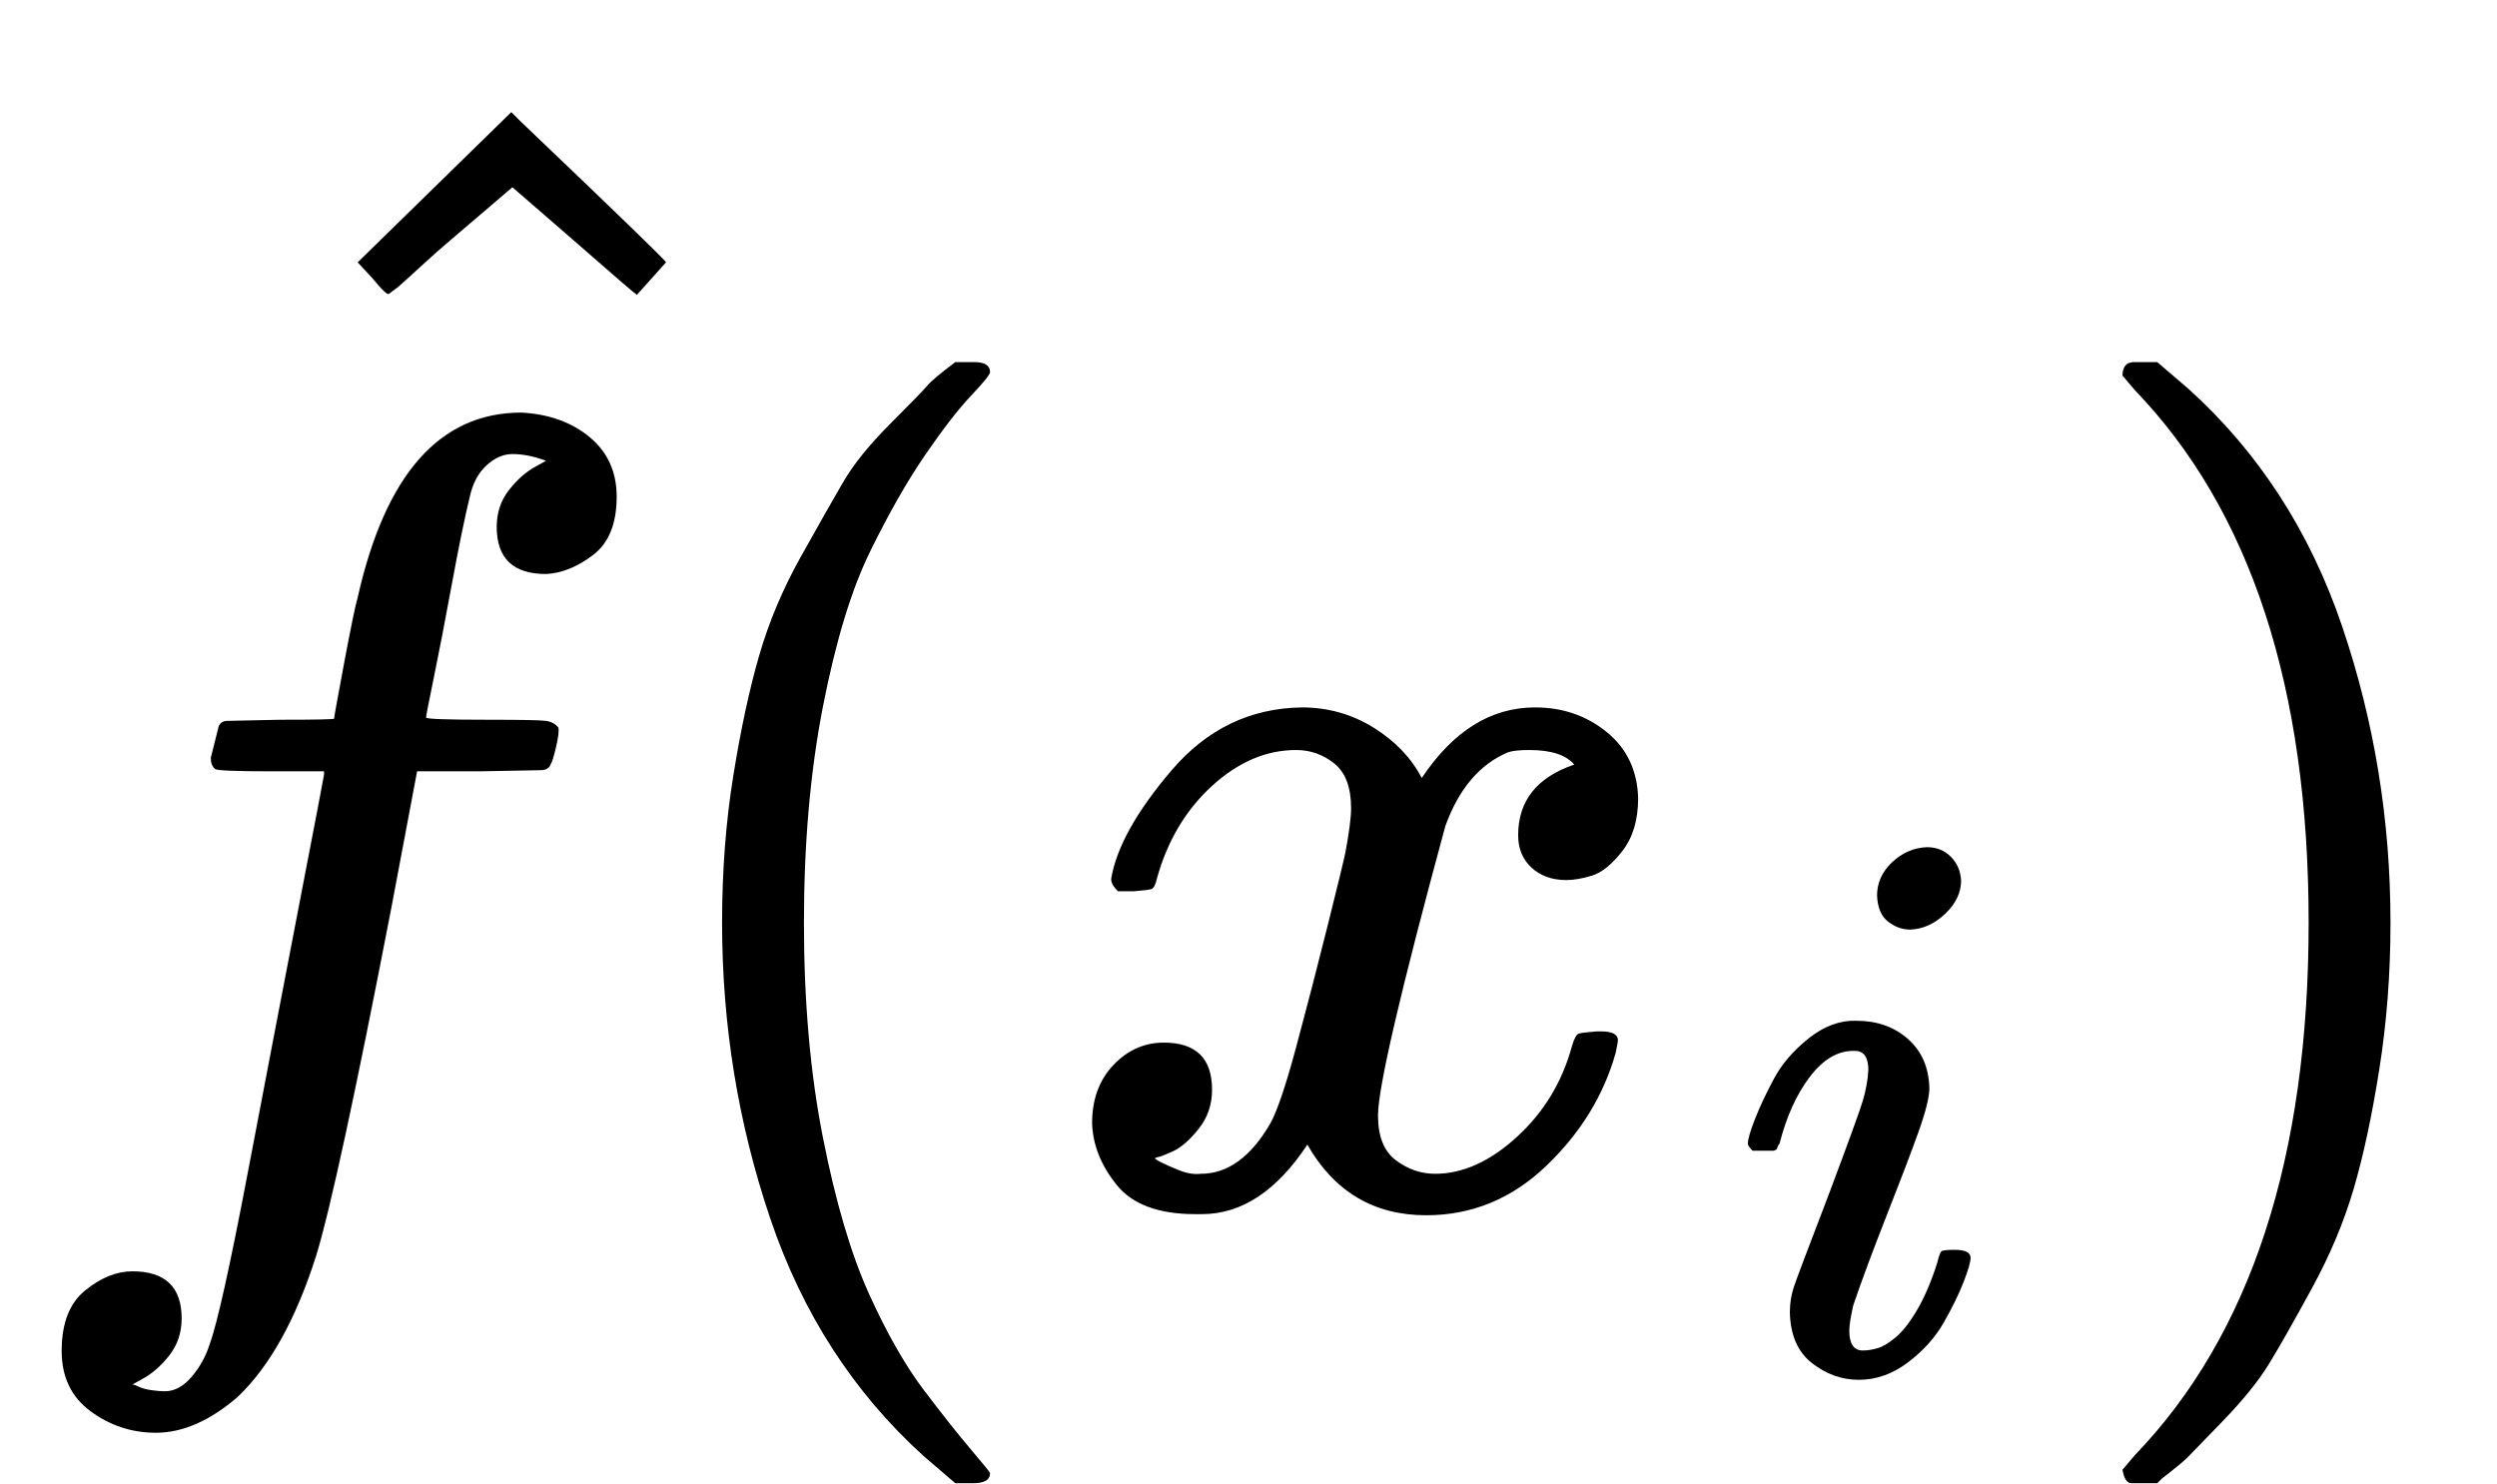
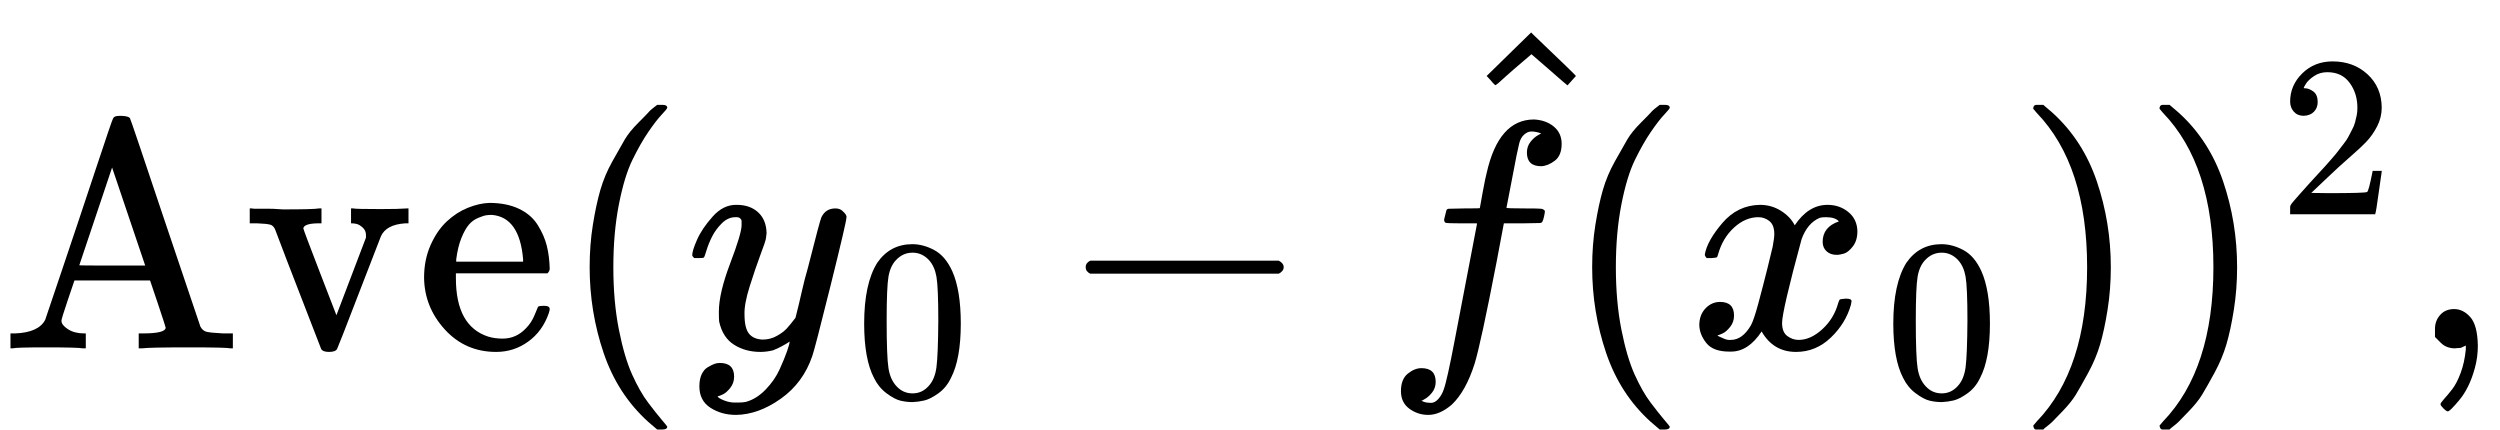
- <svg xmlns="http://www.w3.org/2000/svg" xmlns:xlink="http://www.w3.org/1999/xlink" style="vertical-align: -0.566ex;" width="5.038ex" height="2.993ex" role="img" focusable="false" viewBox="0 -1073 2227 1323">
+ <svg xmlns="http://www.w3.org/2000/svg" xmlns:xlink="http://www.w3.org/1999/xlink" style="vertical-align: -0.566ex;" width="17.421ex" height="2.993ex" role="img" focusable="false" viewBox="0 -1073 7700.1 1323">
  <defs>
-     <path id="MJX-13-TEX-I-1D453" d="M118 -162Q120 -162 124 -164T135 -167T147 -168Q160 -168 171 -155T187 -126Q197 -99 221 27T267 267T289 382V385H242Q195 385 192 387Q188 390 188 397L195 425Q197 430 203 430T250 431Q298 431 298 432Q298 434 307 482T319 540Q356 705 465 705Q502 703 526 683T550 630Q550 594 529 578T487 561Q443 561 443 603Q443 622 454 636T478 657L487 662Q471 668 457 668Q445 668 434 658T419 630Q412 601 403 552T387 469T380 433Q380 431 435 431Q480 431 487 430T498 424Q499 420 496 407T491 391Q489 386 482 386T428 385H372L349 263Q301 15 282 -47Q255 -132 212 -173Q175 -205 139 -205Q107 -205 81 -186T55 -132Q55 -95 76 -78T118 -61Q162 -61 162 -103Q162 -122 151 -136T127 -157L118 -162Z" />
-     <path id="MJX-13-TEX-N-5E" d="M112 560L249 694L257 686Q387 562 387 560L361 531Q359 532 303 581L250 627L195 580Q182 569 169 557T148 538L140 532Q138 530 125 546L112 560Z" />
-     <path id="MJX-13-TEX-N-28" d="M94 250Q94 319 104 381T127 488T164 576T202 643T244 695T277 729T302 750H315H319Q333 750 333 741Q333 738 316 720T275 667T226 581T184 443T167 250T184 58T225 -81T274 -167T316 -220T333 -241Q333 -250 318 -250H315H302L274 -226Q180 -141 137 -14T94 250Z" />
-     <path id="MJX-13-TEX-I-1D465" d="M52 289Q59 331 106 386T222 442Q257 442 286 424T329 379Q371 442 430 442Q467 442 494 420T522 361Q522 332 508 314T481 292T458 288Q439 288 427 299T415 328Q415 374 465 391Q454 404 425 404Q412 404 406 402Q368 386 350 336Q290 115 290 78Q290 50 306 38T341 26Q378 26 414 59T463 140Q466 150 469 151T485 153H489Q504 153 504 145Q504 144 502 134Q486 77 440 33T333 -11Q263 -11 227 52Q186 -10 133 -10H127Q78 -10 57 16T35 71Q35 103 54 123T99 143Q142 143 142 101Q142 81 130 66T107 46T94 41L91 40Q91 39 97 36T113 29T132 26Q168 26 194 71Q203 87 217 139T245 247T261 313Q266 340 266 352Q266 380 251 392T217 404Q177 404 142 372T93 290Q91 281 88 280T72 278H58Q52 284 52 289Z" />
-     <path id="MJX-13-TEX-I-1D456" d="M184 600Q184 624 203 642T247 661Q265 661 277 649T290 619Q290 596 270 577T226 557Q211 557 198 567T184 600ZM21 287Q21 295 30 318T54 369T98 420T158 442Q197 442 223 419T250 357Q250 340 236 301T196 196T154 83Q149 61 149 51Q149 26 166 26Q175 26 185 29T208 43T235 78T260 137Q263 149 265 151T282 153Q302 153 302 143Q302 135 293 112T268 61T223 11T161 -11Q129 -11 102 10T74 74Q74 91 79 106T122 220Q160 321 166 341T173 380Q173 404 156 404H154Q124 404 99 371T61 287Q60 286 59 284T58 281T56 279T53 278T49 278T41 278H27Q21 284 21 287Z" />
-     <path id="MJX-13-TEX-N-29" d="M60 749L64 750Q69 750 74 750H86L114 726Q208 641 251 514T294 250Q294 182 284 119T261 12T224 -76T186 -143T145 -194T113 -227T90 -246Q87 -249 86 -250H74Q66 -250 63 -250T58 -247T55 -238Q56 -237 66 -225Q221 -64 221 250T66 725Q56 737 55 738Q55 746 60 749Z" />
+     <path id="MJX-32-TEX-N-41" d="M255 0Q240 3 140 3Q48 3 39 0H32V46H47Q119 49 139 88Q140 91 192 245T295 553T348 708Q351 716 366 716H376Q396 715 400 709Q402 707 508 390L617 67Q624 54 636 51T687 46H717V0H708Q699 3 581 3Q458 3 437 0H427V46H440Q510 46 510 64Q510 66 486 138L462 209H229L209 150Q189 91 189 85Q189 72 209 59T259 46H264V0H255ZM447 255L345 557L244 256Q244 255 345 255H447Z" />
+     <path id="MJX-32-TEX-N-76" d="M338 431Q344 429 422 429Q479 429 503 431H508V385H497Q439 381 423 345Q421 341 356 172T288 -2Q283 -11 263 -11Q244 -11 239 -2Q99 359 98 364Q93 378 82 381T43 385H19V431H25L33 430Q41 430 53 430T79 430T104 429T122 428Q217 428 232 431H240V385H226Q187 384 184 370Q184 366 235 234L286 102L377 341V349Q377 363 367 372T349 383T335 385H331V431H338Z" />
+     <path id="MJX-32-TEX-N-65" d="M28 218Q28 273 48 318T98 391T163 433T229 448Q282 448 320 430T378 380T406 316T415 245Q415 238 408 231H126V216Q126 68 226 36Q246 30 270 30Q312 30 342 62Q359 79 369 104L379 128Q382 131 395 131H398Q415 131 415 121Q415 117 412 108Q393 53 349 21T250 -11Q155 -11 92 58T28 218ZM333 275Q322 403 238 411H236Q228 411 220 410T195 402T166 381T143 340T127 274V267H333V275Z" />
+     <path id="MJX-32-TEX-N-28" d="M94 250Q94 319 104 381T127 488T164 576T202 643T244 695T277 729T302 750H315H319Q333 750 333 741Q333 738 316 720T275 667T226 581T184 443T167 250T184 58T225 -81T274 -167T316 -220T333 -241Q333 -250 318 -250H315H302L274 -226Q180 -141 137 -14T94 250Z" />
+     <path id="MJX-32-TEX-I-1D466" d="M21 287Q21 301 36 335T84 406T158 442Q199 442 224 419T250 355Q248 336 247 334Q247 331 231 288T198 191T182 105Q182 62 196 45T238 27Q261 27 281 38T312 61T339 94Q339 95 344 114T358 173T377 247Q415 397 419 404Q432 431 462 431Q475 431 483 424T494 412T496 403Q496 390 447 193T391 -23Q363 -106 294 -155T156 -205Q111 -205 77 -183T43 -117Q43 -95 50 -80T69 -58T89 -48T106 -45Q150 -45 150 -87Q150 -107 138 -122T115 -142T102 -147L99 -148Q101 -153 118 -160T152 -167H160Q177 -167 186 -165Q219 -156 247 -127T290 -65T313 -9T321 21L315 17Q309 13 296 6T270 -6Q250 -11 231 -11Q185 -11 150 11T104 82Q103 89 103 113Q103 170 138 262T173 379Q173 380 173 381Q173 390 173 393T169 400T158 404H154Q131 404 112 385T82 344T65 302T57 280Q55 278 41 278H27Q21 284 21 287Z" />
+     <path id="MJX-32-TEX-N-30" d="M96 585Q152 666 249 666Q297 666 345 640T423 548Q460 465 460 320Q460 165 417 83Q397 41 362 16T301 -15T250 -22Q224 -22 198 -16T137 16T82 83Q39 165 39 320Q39 494 96 585ZM321 597Q291 629 250 629Q208 629 178 597Q153 571 145 525T137 333Q137 175 145 125T181 46Q209 16 250 16Q290 16 318 46Q347 76 354 130T362 333Q362 478 354 524T321 597Z" />
+     <path id="MJX-32-TEX-N-2212" d="M84 237T84 250T98 270H679Q694 262 694 250T679 230H98Q84 237 84 250Z" />
+     <path id="MJX-32-TEX-I-1D453" d="M118 -162Q120 -162 124 -164T135 -167T147 -168Q160 -168 171 -155T187 -126Q197 -99 221 27T267 267T289 382V385H242Q195 385 192 387Q188 390 188 397L195 425Q197 430 203 430T250 431Q298 431 298 432Q298 434 307 482T319 540Q356 705 465 705Q502 703 526 683T550 630Q550 594 529 578T487 561Q443 561 443 603Q443 622 454 636T478 657L487 662Q471 668 457 668Q445 668 434 658T419 630Q412 601 403 552T387 469T380 433Q380 431 435 431Q480 431 487 430T498 424Q499 420 496 407T491 391Q489 386 482 386T428 385H372L349 263Q301 15 282 -47Q255 -132 212 -173Q175 -205 139 -205Q107 -205 81 -186T55 -132Q55 -95 76 -78T118 -61Q162 -61 162 -103Q162 -122 151 -136T127 -157L118 -162Z" />
+     <path id="MJX-32-TEX-N-5E" d="M112 560L249 694L257 686Q387 562 387 560L361 531Q359 532 303 581L250 627L195 580Q182 569 169 557T148 538L140 532Q138 530 125 546L112 560Z" />
+     <path id="MJX-32-TEX-I-1D465" d="M52 289Q59 331 106 386T222 442Q257 442 286 424T329 379Q371 442 430 442Q467 442 494 420T522 361Q522 332 508 314T481 292T458 288Q439 288 427 299T415 328Q415 374 465 391Q454 404 425 404Q412 404 406 402Q368 386 350 336Q290 115 290 78Q290 50 306 38T341 26Q378 26 414 59T463 140Q466 150 469 151T485 153H489Q504 153 504 145Q504 144 502 134Q486 77 440 33T333 -11Q263 -11 227 52Q186 -10 133 -10H127Q78 -10 57 16T35 71Q35 103 54 123T99 143Q142 143 142 101Q142 81 130 66T107 46T94 41L91 40Q91 39 97 36T113 29T132 26Q168 26 194 71Q203 87 217 139T245 247T261 313Q266 340 266 352Q266 380 251 392T217 404Q177 404 142 372T93 290Q91 281 88 280T72 278H58Q52 284 52 289Z" />
+     <path id="MJX-32-TEX-N-29" d="M60 749L64 750Q69 750 74 750H86L114 726Q208 641 251 514T294 250Q294 182 284 119T261 12T224 -76T186 -143T145 -194T113 -227T90 -246Q87 -249 86 -250H74Q66 -250 63 -250T58 -247T55 -238Q56 -237 66 -225Q221 -64 221 250T66 725Q56 737 55 738Q55 746 60 749Z" />
+     <path id="MJX-32-TEX-N-32" d="M109 429Q82 429 66 447T50 491Q50 562 103 614T235 666Q326 666 387 610T449 465Q449 422 429 383T381 315T301 241Q265 210 201 149L142 93L218 92Q375 92 385 97Q392 99 409 186V189H449V186Q448 183 436 95T421 3V0H50V19V31Q50 38 56 46T86 81Q115 113 136 137Q145 147 170 174T204 211T233 244T261 278T284 308T305 340T320 369T333 401T340 431T343 464Q343 527 309 573T212 619Q179 619 154 602T119 569T109 550Q109 549 114 549Q132 549 151 535T170 489Q170 464 154 447T109 429Z" />
+     <path id="MJX-32-TEX-N-2C" d="M78 35T78 60T94 103T137 121Q165 121 187 96T210 8Q210 -27 201 -60T180 -117T154 -158T130 -185T117 -194Q113 -194 104 -185T95 -172Q95 -168 106 -156T131 -126T157 -76T173 -3V9L172 8Q170 7 167 6T161 3T152 1T140 0Q113 0 96 17Z" />
  </defs>
  <g stroke="currentColor" fill="currentColor" stroke-width="0" transform="scale(1,-1)">
    <g data-mml-node="math">
      <g data-mml-node="TeXAtom" data-mjx-texclass="ORD">
+         <g data-mml-node="mi">
+           <use data-c="41" xlink:href="#MJX-32-TEX-N-41" />
+           <use data-c="76" xlink:href="#MJX-32-TEX-N-76" transform="translate(750,0)" />
+           <use data-c="65" xlink:href="#MJX-32-TEX-N-65" transform="translate(1278,0)" />
+         </g>
+       </g>
+       <g data-mml-node="mo" transform="translate(1722,0)">
+         <use data-c="28" xlink:href="#MJX-32-TEX-N-28" />
+       </g>
+       <g data-mml-node="msub" transform="translate(2111,0)">
+         <g data-mml-node="mi">
+           <use data-c="1D466" xlink:href="#MJX-32-TEX-I-1D466" />
+         </g>
+         <g data-mml-node="mn" transform="translate(523,-150) scale(0.707)">
+           <use data-c="30" xlink:href="#MJX-32-TEX-N-30" />
+         </g>
+       </g>
+       <g data-mml-node="mo" transform="translate(3259.8,0)">
+         <use data-c="2212" xlink:href="#MJX-32-TEX-N-2212" />
+       </g>
+       <g data-mml-node="TeXAtom" data-mjx-texclass="ORD" transform="translate(4260,0)">
        <g data-mml-node="mover">
          <g data-mml-node="mi">
-             <use data-c="1D453" xlink:href="#MJX-13-TEX-I-1D453" />
+             <use data-c="1D453" xlink:href="#MJX-32-TEX-I-1D453" />
          </g>
          <g data-mml-node="mo" transform="translate(457,279) translate(-250 0)">
-             <use data-c="5E" xlink:href="#MJX-13-TEX-N-5E" />
+             <use data-c="5E" xlink:href="#MJX-32-TEX-N-5E" />
          </g>
        </g>
      </g>
-       <g data-mml-node="mo" transform="translate(550,0)">
-         <use data-c="28" xlink:href="#MJX-13-TEX-N-28" />
+       <g data-mml-node="mo" transform="translate(4810,0)">
+         <use data-c="28" xlink:href="#MJX-32-TEX-N-28" />
      </g>
-       <g data-mml-node="msub" transform="translate(939,0)">
+       <g data-mml-node="msub" transform="translate(5199,0)">
        <g data-mml-node="mi">
-           <use data-c="1D465" xlink:href="#MJX-13-TEX-I-1D465" />
+           <use data-c="1D465" xlink:href="#MJX-32-TEX-I-1D465" />
        </g>
-         <g data-mml-node="TeXAtom" transform="translate(605,-150) scale(0.707)" data-mjx-texclass="ORD">
-           <g data-mml-node="mi">
-             <use data-c="1D456" xlink:href="#MJX-13-TEX-I-1D456" />
-           </g>
+         <g data-mml-node="mn" transform="translate(605,-150) scale(0.707)">
+           <use data-c="30" xlink:href="#MJX-32-TEX-N-30" />
        </g>
      </g>
-       <g data-mml-node="mo" transform="translate(1838,0)">
-         <use data-c="29" xlink:href="#MJX-13-TEX-N-29" />
+       <g data-mml-node="mo" transform="translate(6207.6,0)">
+         <use data-c="29" xlink:href="#MJX-32-TEX-N-29" />
+       </g>
+       <g data-mml-node="msup" transform="translate(6596.6,0)">
+         <g data-mml-node="mo">
+           <use data-c="29" xlink:href="#MJX-32-TEX-N-29" />
+         </g>
+         <g data-mml-node="mn" transform="translate(422,413) scale(0.707)">
+           <use data-c="32" xlink:href="#MJX-32-TEX-N-32" />
+         </g>
+       </g>
+       <g data-mml-node="mo" transform="translate(7422.1,0)">
+         <use data-c="2C" xlink:href="#MJX-32-TEX-N-2C" />
      </g>
    </g>
  </g>
</svg>
